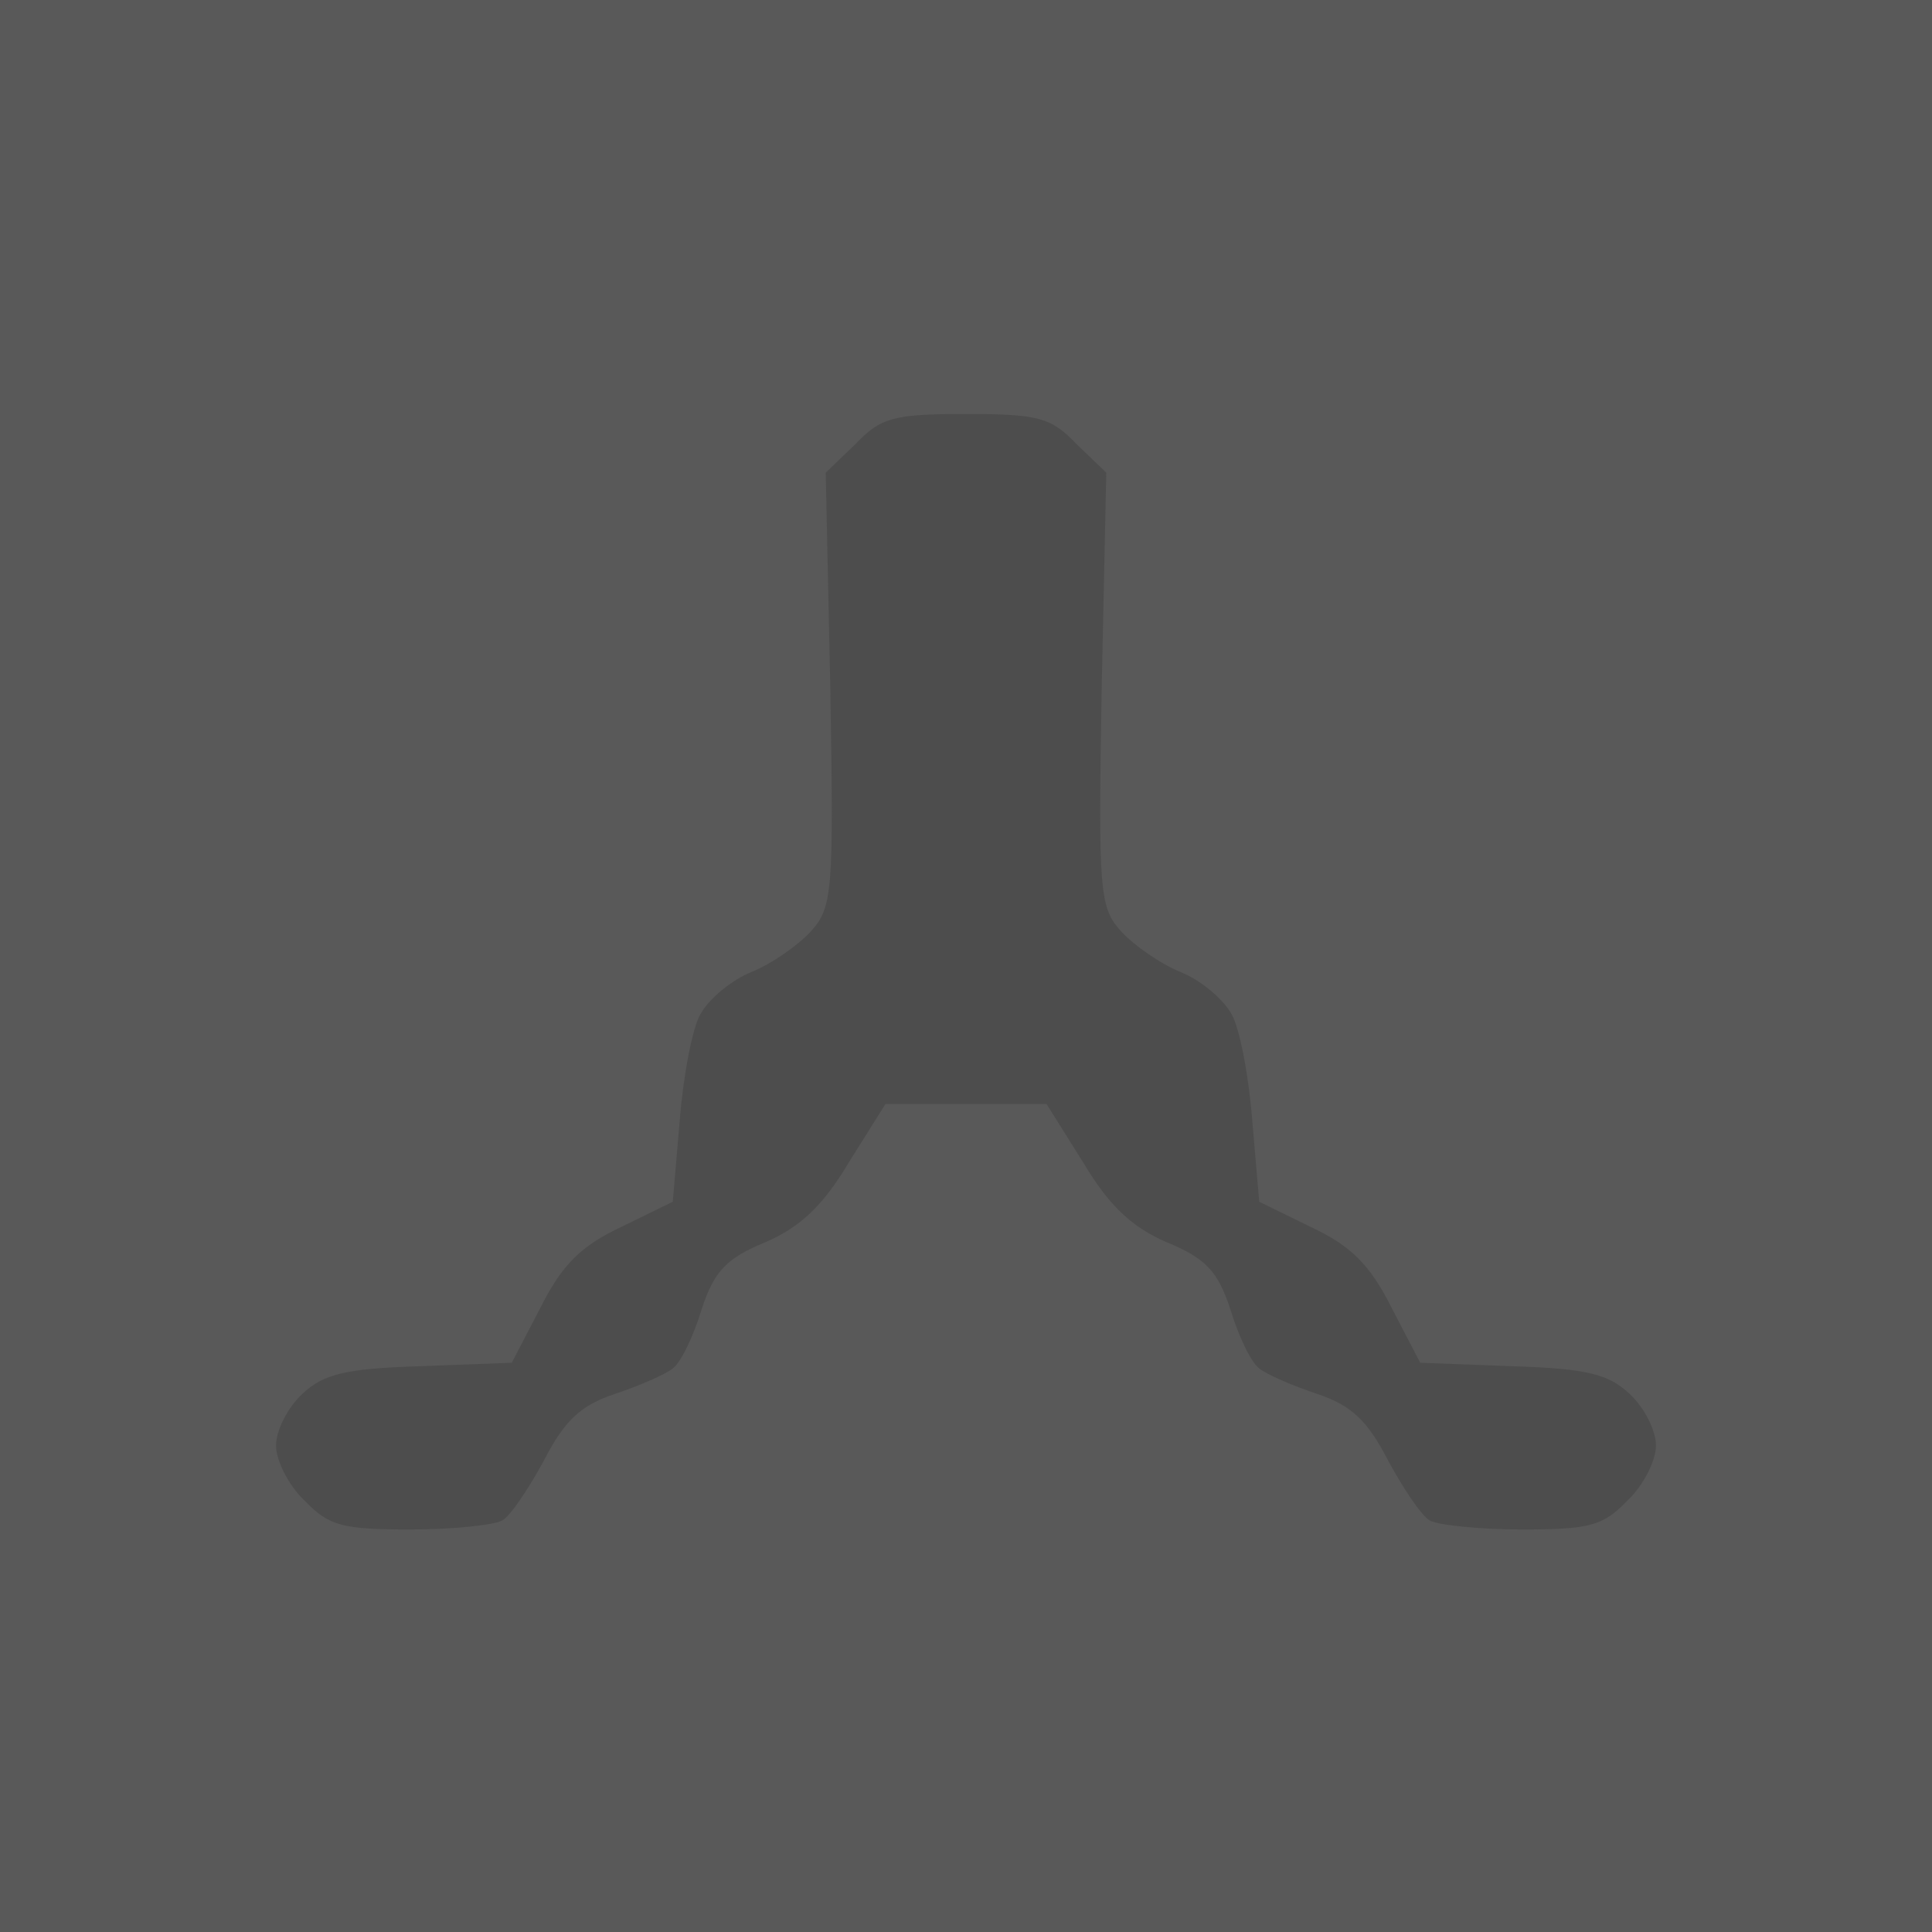
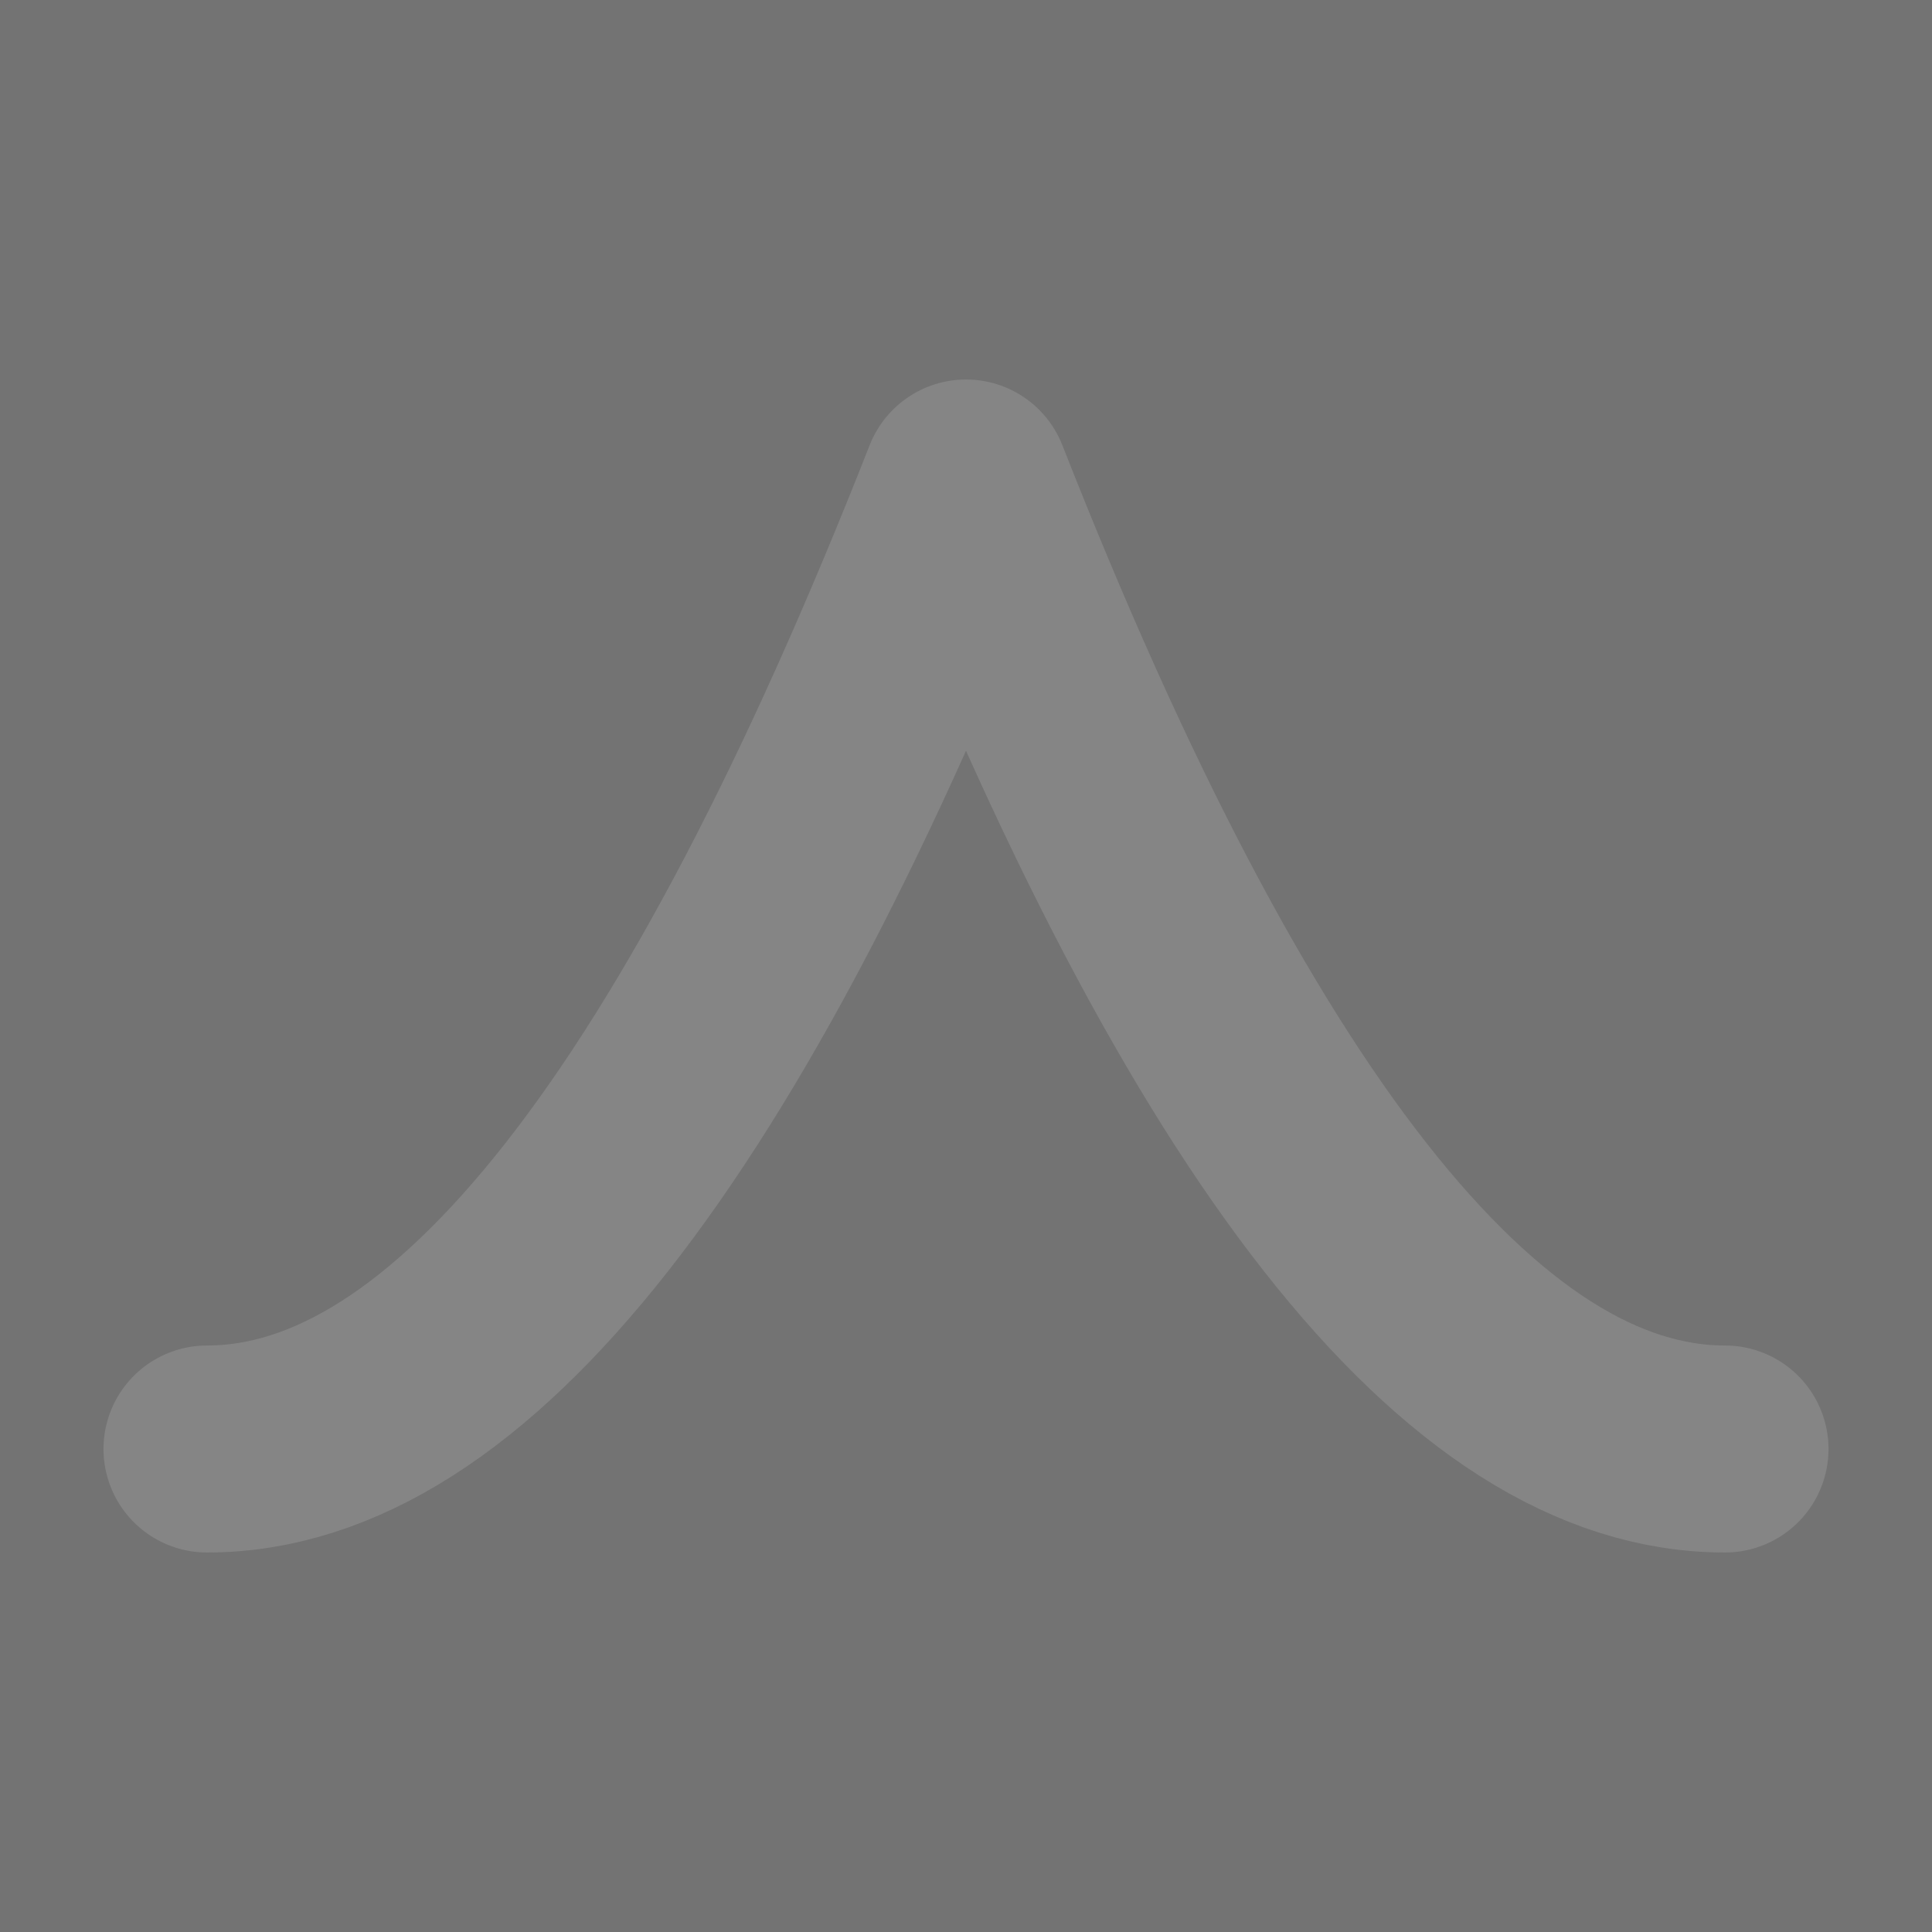
- <svg xmlns="http://www.w3.org/2000/svg" width="14" height="14" viewBox="0 0 168 168">
-   <rect width="168" height="168" fill="#000000" fill-opacity="0.651" />
-   <g transform="translate(0,168) scale(0.1,-0.1)" fill="#4a4a4a" fill-opacity="0.725" stroke="none">
-     <path d="M744 1294 l-26 -25 4 -188 c3 -177 2 -190 -17 -211 -11 -12 -34 -28 -51 -35 -18 -7 -38 -24 -45 -37 -7 -12 -15 -54 -18 -93 l-6 -70 -45 -22 c-34 -16 -51 -32 -70 -70 l-25 -48 -80 -3 c-65 -2 -84 -7 -102 -24 -13 -12 -23 -32 -23 -45 0 -13 11 -35 25 -48 21 -22 33 -25 92 -25 37 0 74 4 80 8 7 4 23 28 36 52 18 35 32 48 62 58 21 7 44 17 50 22 7 5 18 28 25 51 11 34 22 45 56 59 30 13 50 32 72 69 l32 51 70 0 70 0 32 -51 c22 -37 42 -56 72 -69 34 -14 45 -25 56 -59 7 -23 18 -46 25 -51 6 -5 29 -15 50 -22 30 -10 44 -23 62 -58 13 -24 29 -48 36 -52 6 -4 43 -8 80 -8 59 0 71 3 92 25 14 13 25 35 25 48 0 13 -10 33 -23 45 -18 17 -37 22 -102 24 l-80 3 -25 48 c-19 38 -36 54 -70 70 l-45 22 -6 70 c-3 39 -11 81 -18 93 -7 13 -27 30 -45 37 -17 7 -40 23 -51 35 -19 21 -20 34 -17 211 l4 188 -26 25 c-22 23 -33 26 -96 26 -63 0 -74 -3 -96 -26z" />
-   </g>
+ <svg xmlns="http://www.w3.org/2000/svg" width="14" height="14" viewBox="0 0 14 14">
+   <rect width="14" height="14" fill="#000000" fill-opacity="0.55" />
+   <path d="M1.5 10.5 Q4.25 10.5 7 3.5 Q9.75 10.5 12.5 10.5" fill="none" stroke="#858585" stroke-width="1.5" stroke-linecap="round" stroke-linejoin="round" />
</svg>
